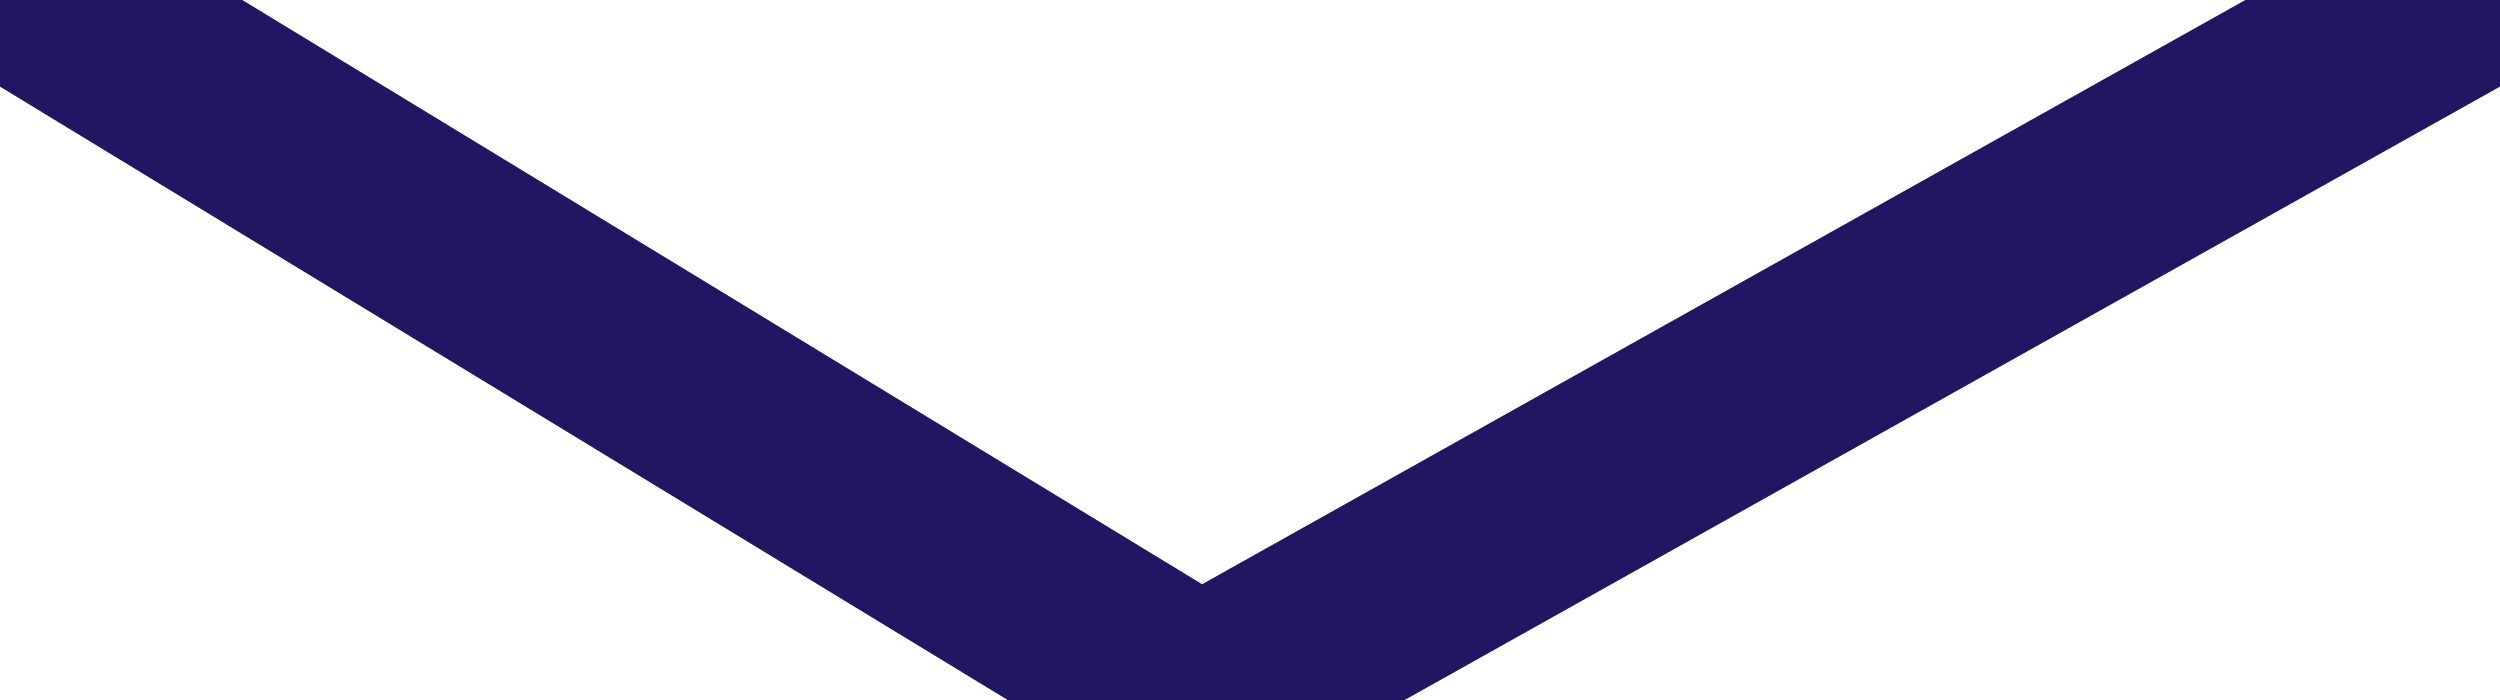
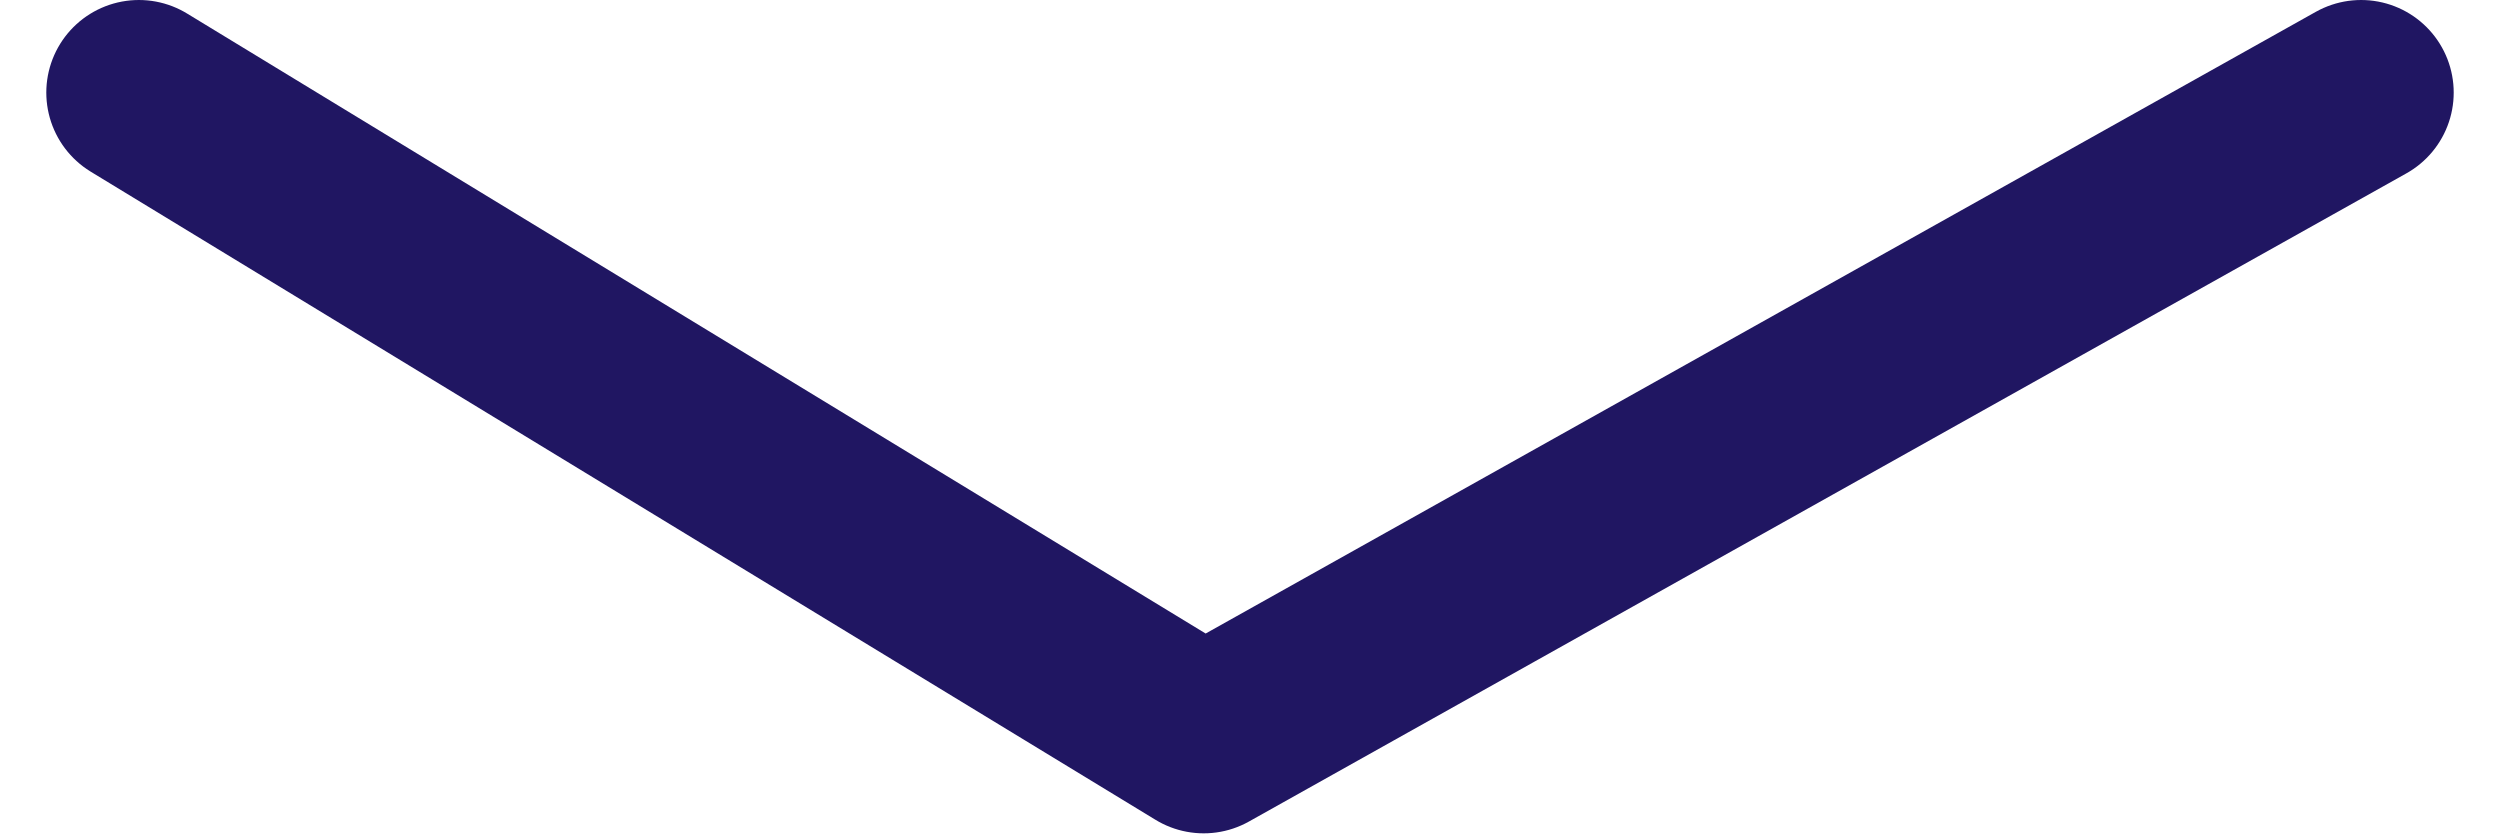
- <svg xmlns="http://www.w3.org/2000/svg" width="25" height="7" viewBox="0 0 25 7">
-   <path fill="none" fill-rule="nonzero" stroke="#201662" stroke-linecap="round" stroke-linejoin="round" stroke-width="2" d="M.5 0L12 7l12.5-7" />
+ <svg xmlns="http://www.w3.org/2000/svg" width="27px" height="9px" viewBox="0 0 27 9" version="1.1">
+   <g id="Symbols" stroke="none" stroke-width="1" fill="none" fill-rule="evenodd" stroke-linecap="round" stroke-linejoin="round">
+     <g id="ICON/DROP_DOWN-Copy" transform="translate(1, 1)" fill-rule="nonzero" stroke="#201662" stroke-width="2">
+       <polyline id="ICON/DROP_DOWN" points="0.5 1.73194792e-14 12 7 24.5 1.73194792e-14" />
+     </g>
+   </g>
</svg>
